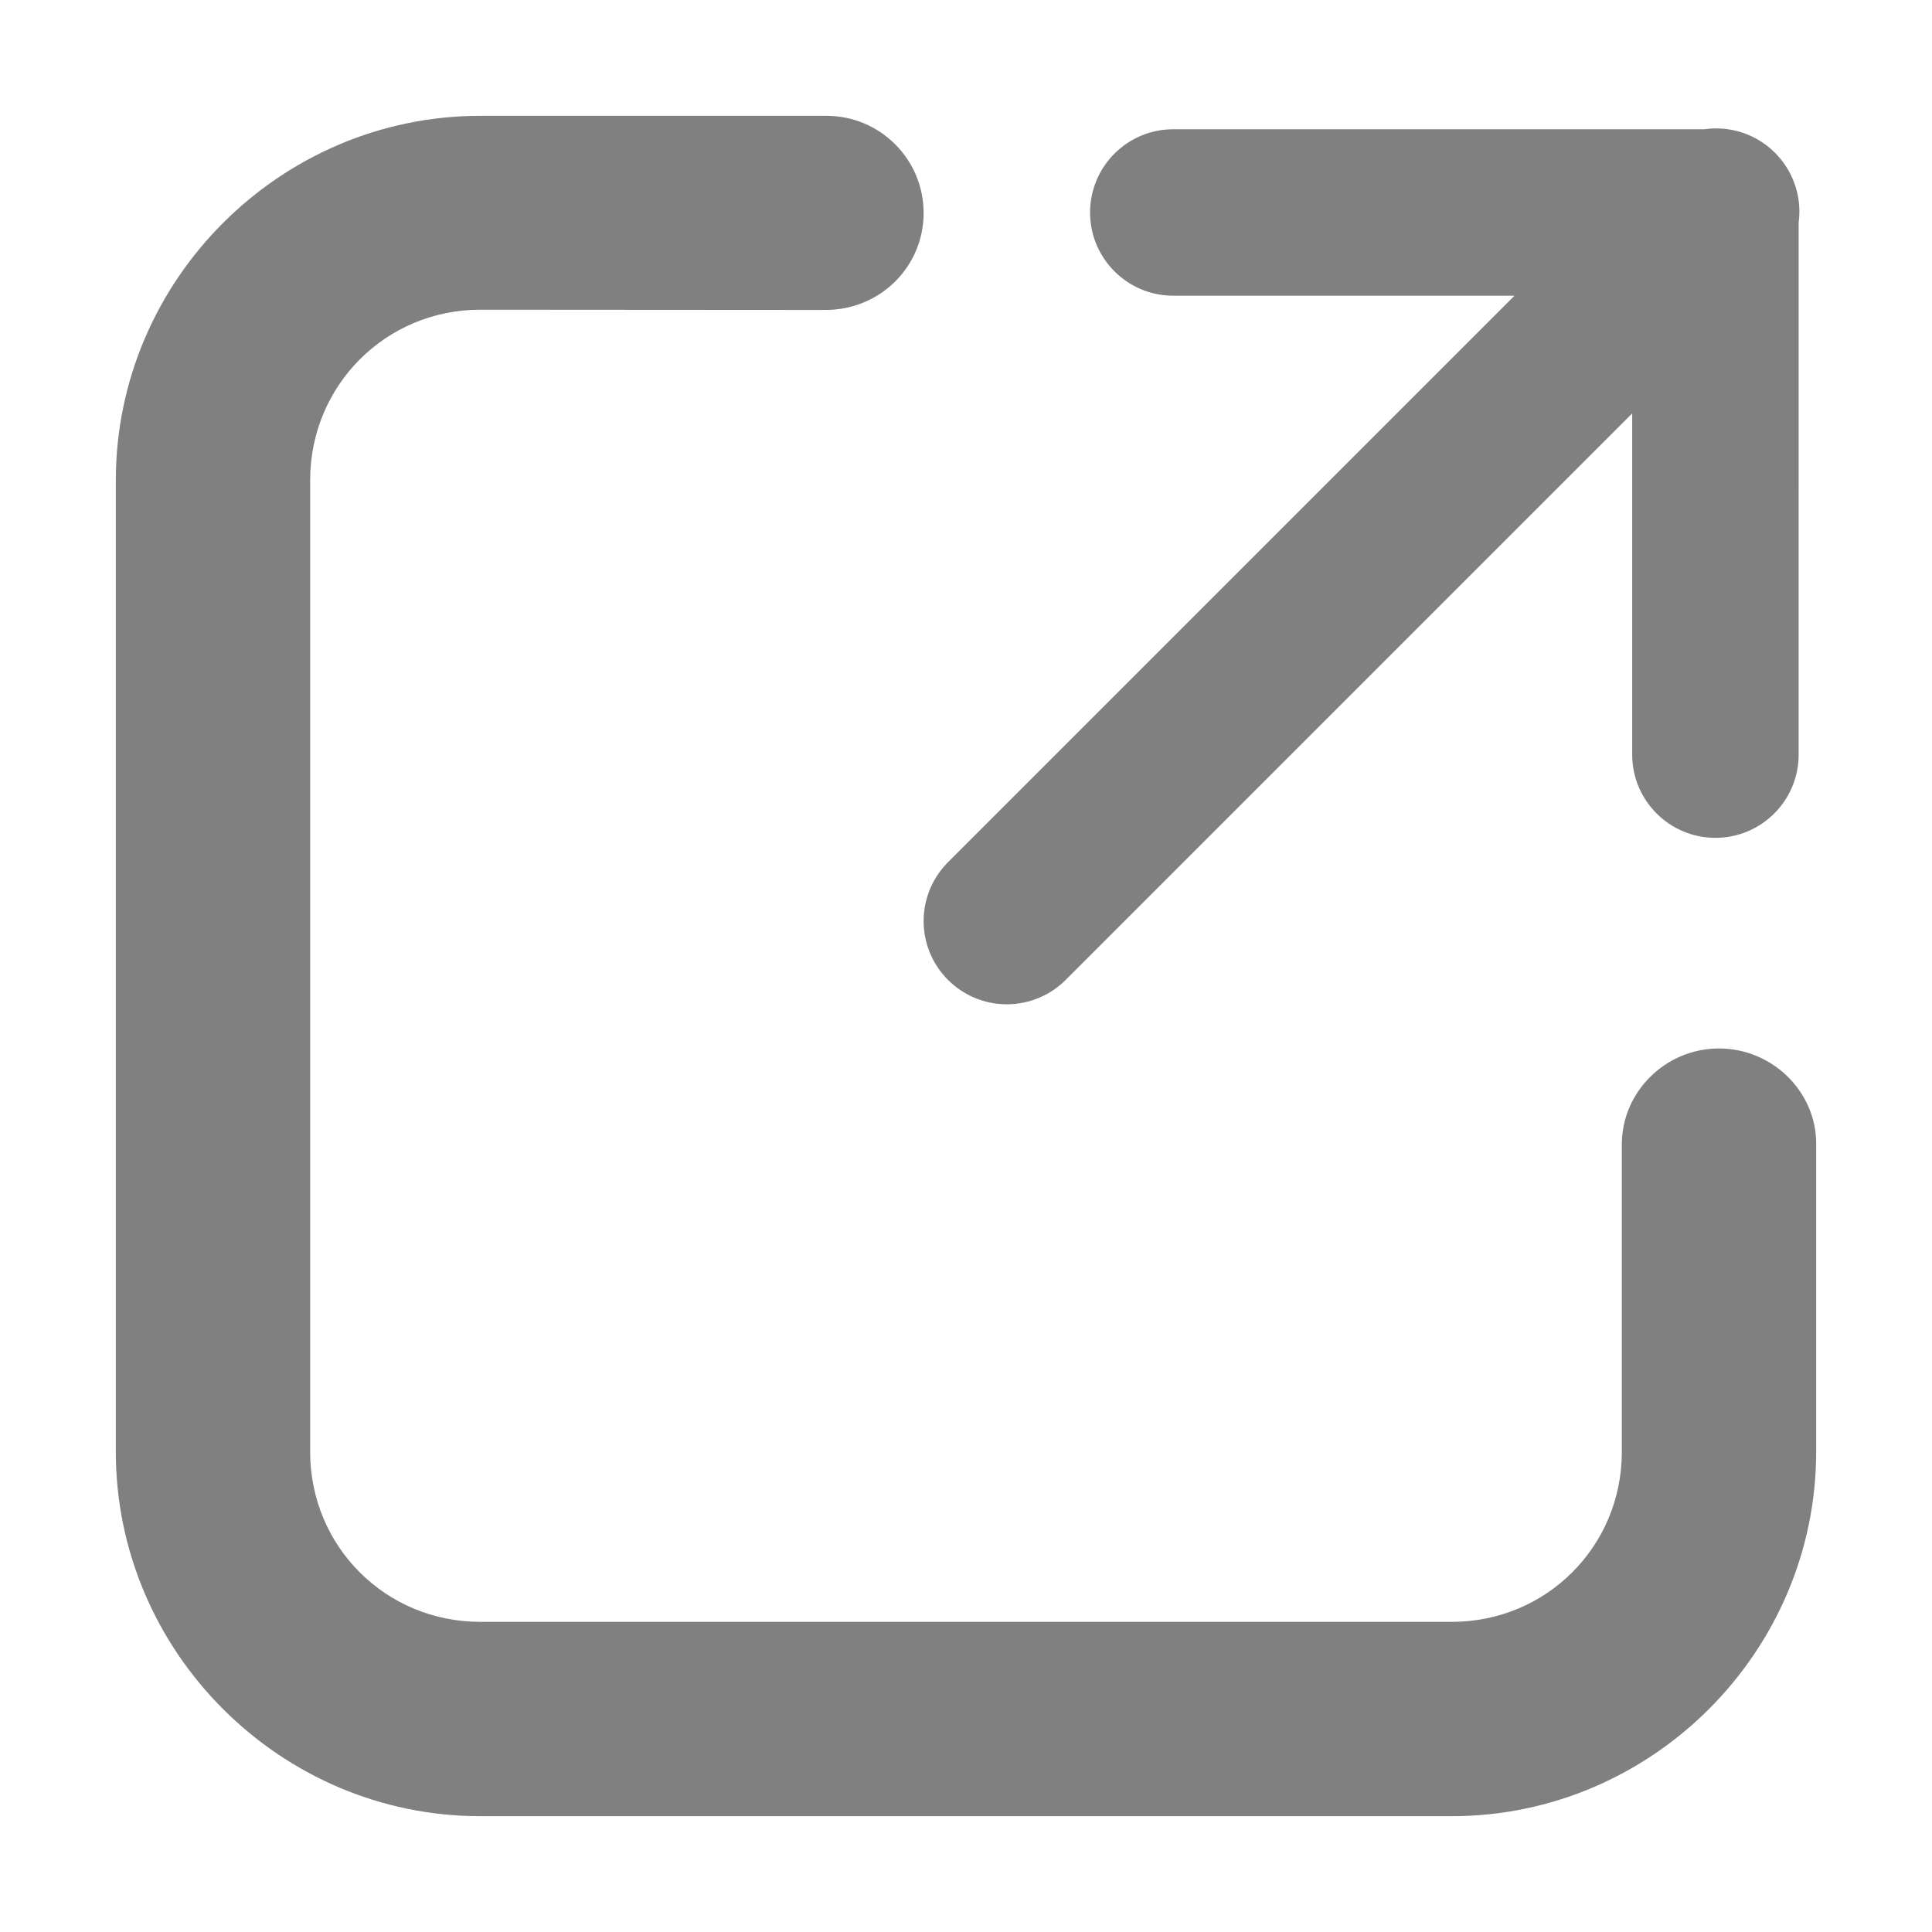
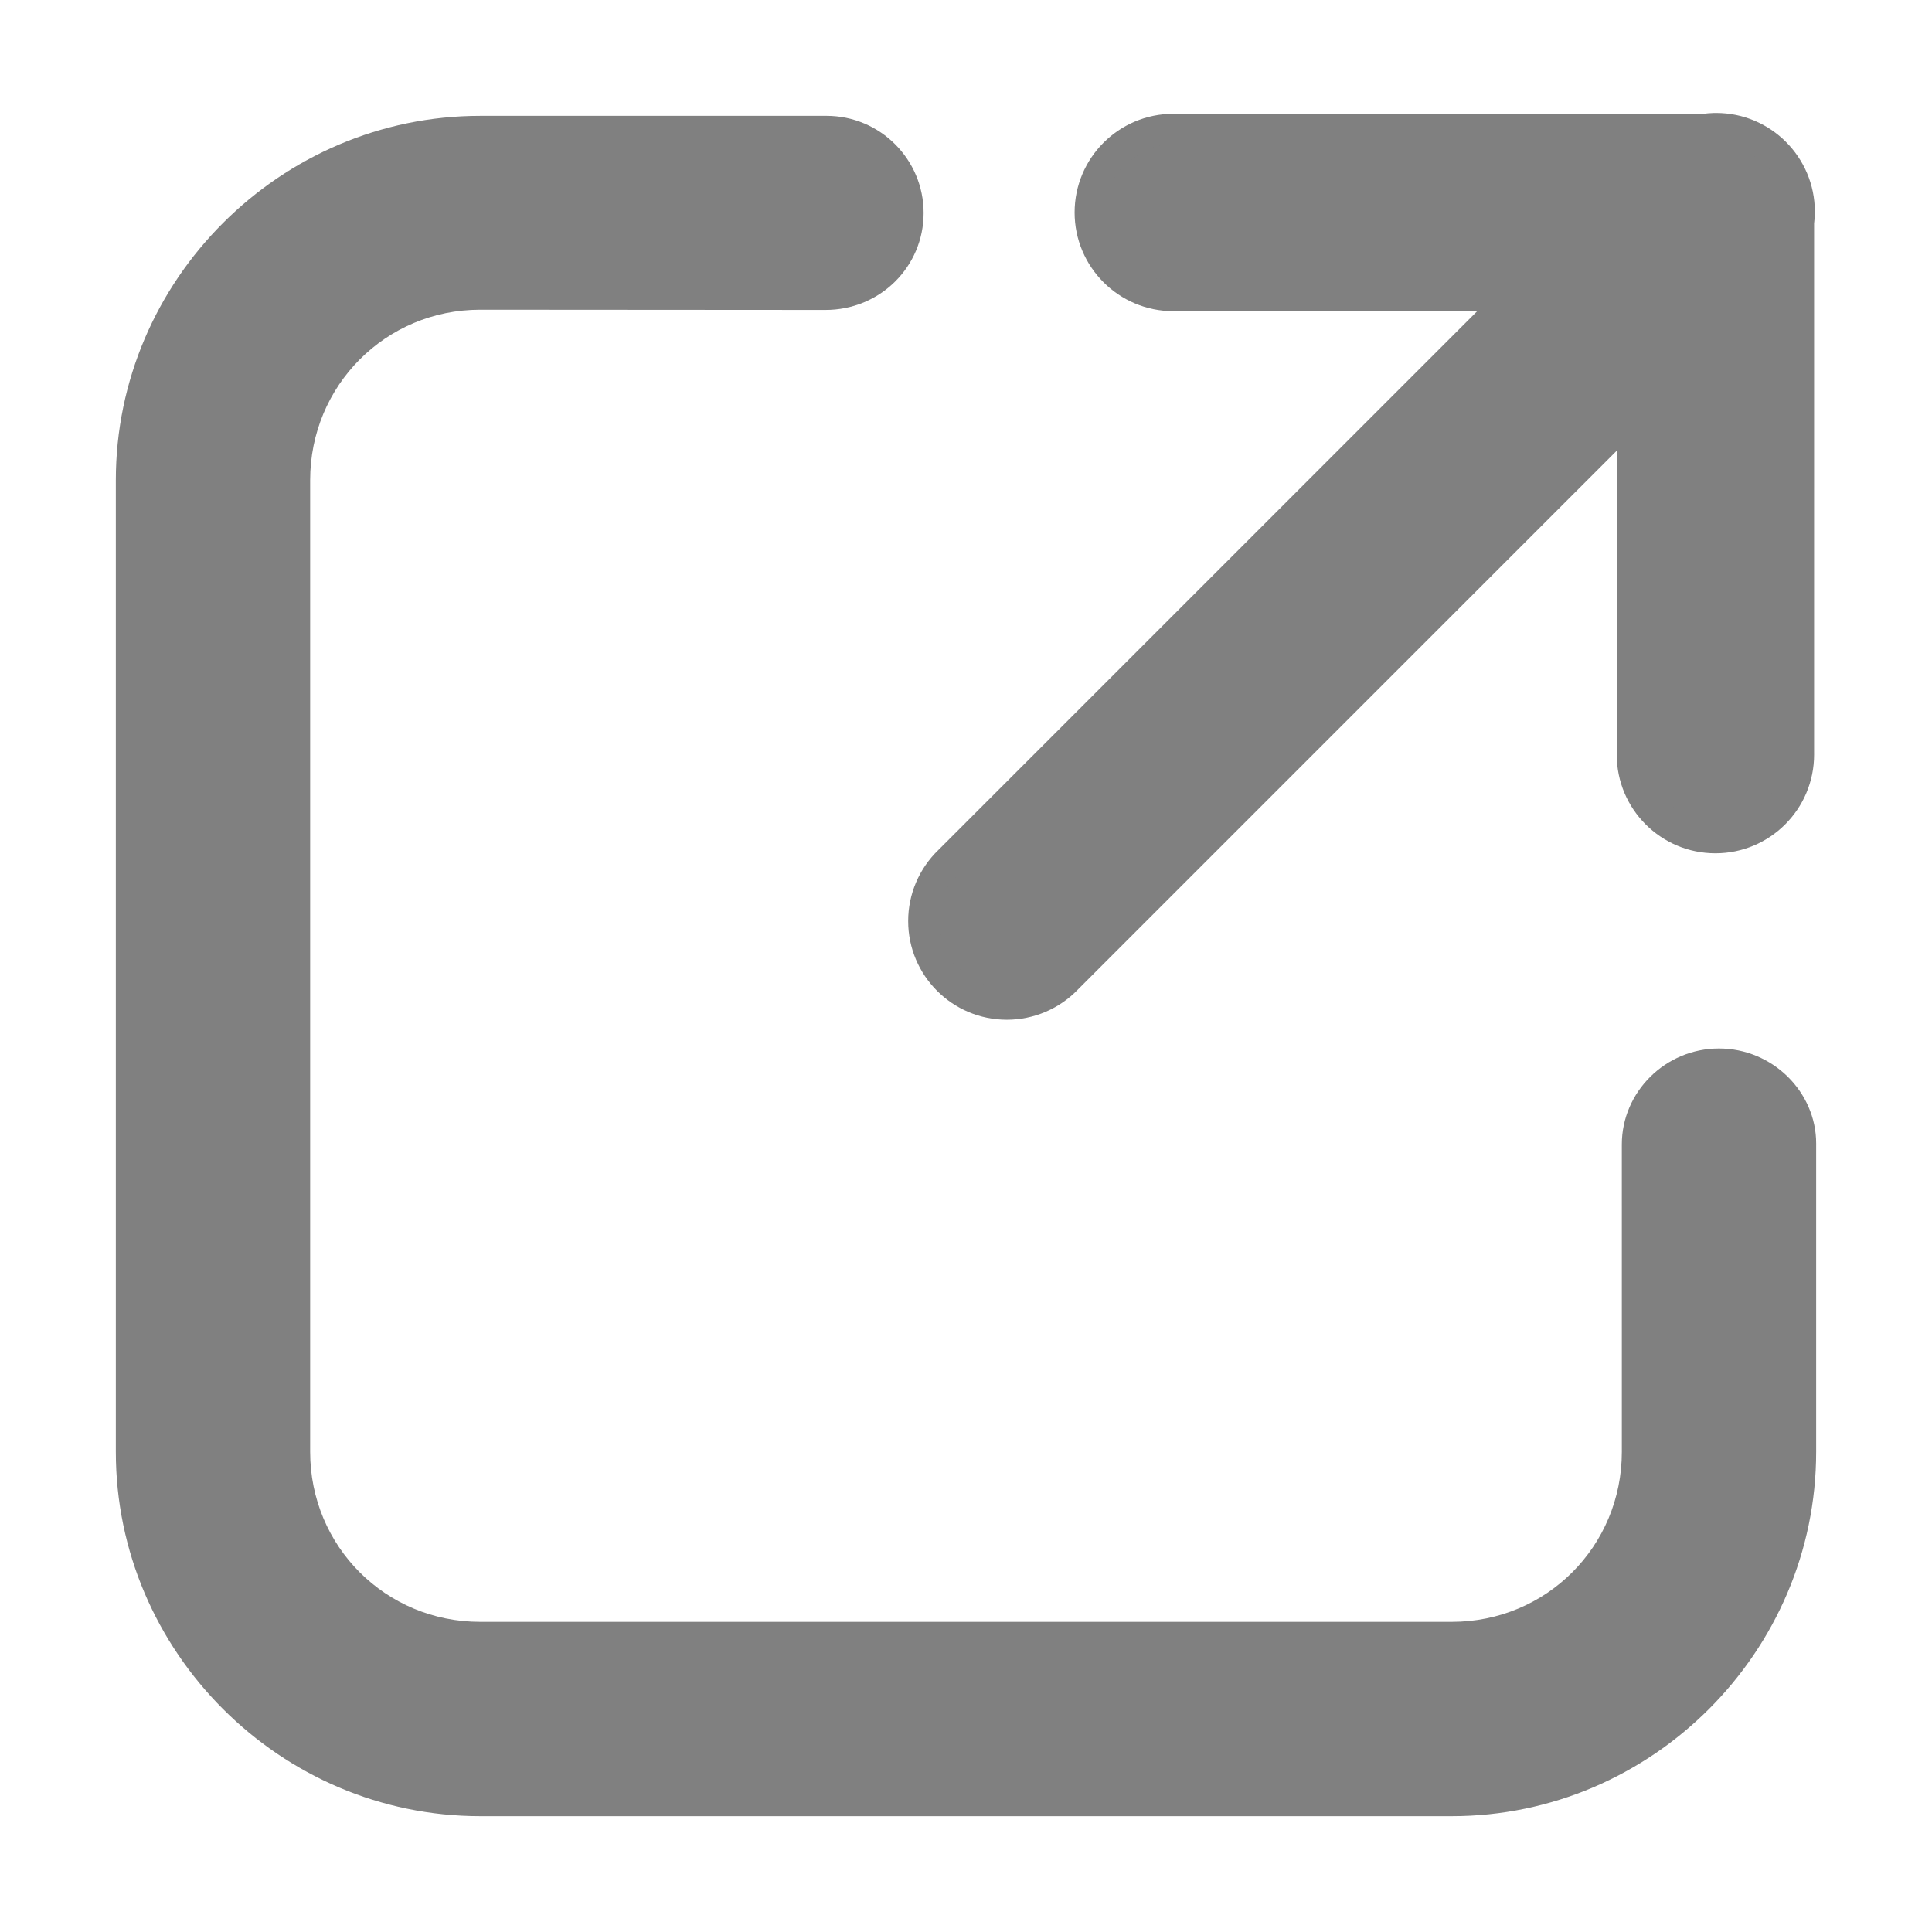
<svg xmlns="http://www.w3.org/2000/svg" xml:space="preserve" width="500px" height="500px" version="1.1" style="shape-rendering:geometricPrecision; text-rendering:geometricPrecision; image-rendering:optimizeQuality; fill-rule:evenodd; clip-rule:evenodd" viewBox="0 0 1591.877 1591.877">
  <defs>
    <style type="text/css">
   
+     .str0 {stroke:gray;stroke-width:25.47;stroke-miterlimit:22.926}
    .fil0 {fill:none}
    .fil1 {fill:gray;fill-rule:nonzero}
   
  </style>
  </defs>
  <g id="Layer_x0020_1">
    <rect class="fil0" width="1591.877" height="1591.877" />
-     <path class="fil1" d="M1496.439 942.133c0,-42.391 -35.856,-78.235 -80.066,-78.235 -44.213,0 -80.068,35.844 -80.066,79.059 0.001,126.142 0.011,126.133 0.012,253.272 0,77.924 -62.175,140.097 -140.097,140.097l-800.571 0c-77.925,0 -140.1,-62.173 -140.1,-140.097l0 -800.57c0,-77.925 62.175,-140.466 140.1,-140.466l284.171 0.188c45.354,0.189 81.199,-35.667 81.199,-79.879 0,-44.212 -35.845,-80.067 -80.057,-80.067 -0.374,0 -0.773,0.011 -1.71,0.011l-283.603 0c-164.81,0 -300.213,135.403 -300.213,300.213l0 800.57c0,164.81 135.403,300.213 300.213,300.213l800.571 0c164.807,0 300.213,-135.403 300.213,-300.213 0,-127.139 0.004,-128.778 0.004,-254.096zm-84.35 -836.299c-2.521,0.07 -5.074,0.302 -7.571,0.665l-436.795 0.009c-0.316,0 -0.656,-0.009 -0.976,-0.009 -37.87,0 -68.58,30.712 -68.58,68.58 0,37.868 30.71,68.578 68.58,68.578 0.32,0 0.66,-0.008 0.972,-0.008l280.178 0 -465.798 465.797c-13.457,12.919 -21.078,30.793 -21.078,49.457 0,37.868 30.712,68.579 68.579,68.579 18.666,0 36.538,-7.62 49.467,-21.083l465.792 -465.788 0 280.174c-0.005,0.312 -0.012,0.653 -0.012,0.973 0,37.868 30.71,68.58 68.578,68.58 37.869,0 68.58,-30.712 68.58,-68.58 0,-0.32 -0.009,-0.661 -0.009,-0.973l0.005 -437.27c0.401,-3.016 0.608,-6.078 0.608,-9.127 0,-37.868 -30.711,-68.579 -68.578,-68.579 -0.645,0 -1.304,0.009 -1.945,0.025l0.003 0z" />
+     <path class="fil1 str0" d="M1412.089 105.834c-2.521,0.07 -5.074,0.302 -7.571,0.665l-436.795 0.009c-0.316,0 -0.656,-0.009 -0.976,-0.009 -37.87,0 -68.58,30.712 -68.58,68.58 0,37.868 30.71,68.578 68.58,68.578 0.32,0 0.66,-0.008 0.972,-0.008l280.178 0 -465.798 465.797c-13.457,12.919 -21.078,30.793 -21.078,49.457 0,37.868 30.712,68.579 68.579,68.579 18.666,0 36.538,-7.62 49.467,-21.083l465.792 -465.788 0 280.174c-0.005,0.312 -0.012,0.653 -0.012,0.973 0,37.868 30.71,68.58 68.578,68.58 37.869,0 68.58,-30.712 68.58,-68.58 0,-0.32 -0.009,-0.661 -0.009,-0.973l0.005 -437.27c0.401,-3.016 0.608,-6.078 0.608,-9.127 0,-37.868 -30.711,-68.579 -68.578,-68.579 -0.645,0 -1.304,0.009 -1.945,0.025l0.003 0z" />
+     <path class="fil1" d="M1496.439 942.133c0,-42.391 -35.856,-78.235 -80.066,-78.235 -44.213,0 -80.068,35.844 -80.066,79.059 0.001,126.142 0.011,126.133 0.012,253.272 0,77.924 -62.175,140.097 -140.097,140.097l-800.571 0c-77.925,0 -140.1,-62.173 -140.1,-140.097l0 -800.57c0,-77.925 62.175,-140.466 140.1,-140.466l284.171 0.188c45.354,0.189 81.199,-35.667 81.199,-79.879 0,-44.212 -35.845,-80.067 -80.057,-80.067 -0.374,0 -0.773,0.011 -1.71,0.011l-283.603 0c-164.81,0 -300.213,135.403 -300.213,300.213l0 800.57c0,164.81 135.403,300.213 300.213,300.213l800.571 0c164.807,0 300.213,-135.403 300.213,-300.213 0,-127.139 0.004,-128.778 0.004,-254.096z" />
  </g>
</svg>
